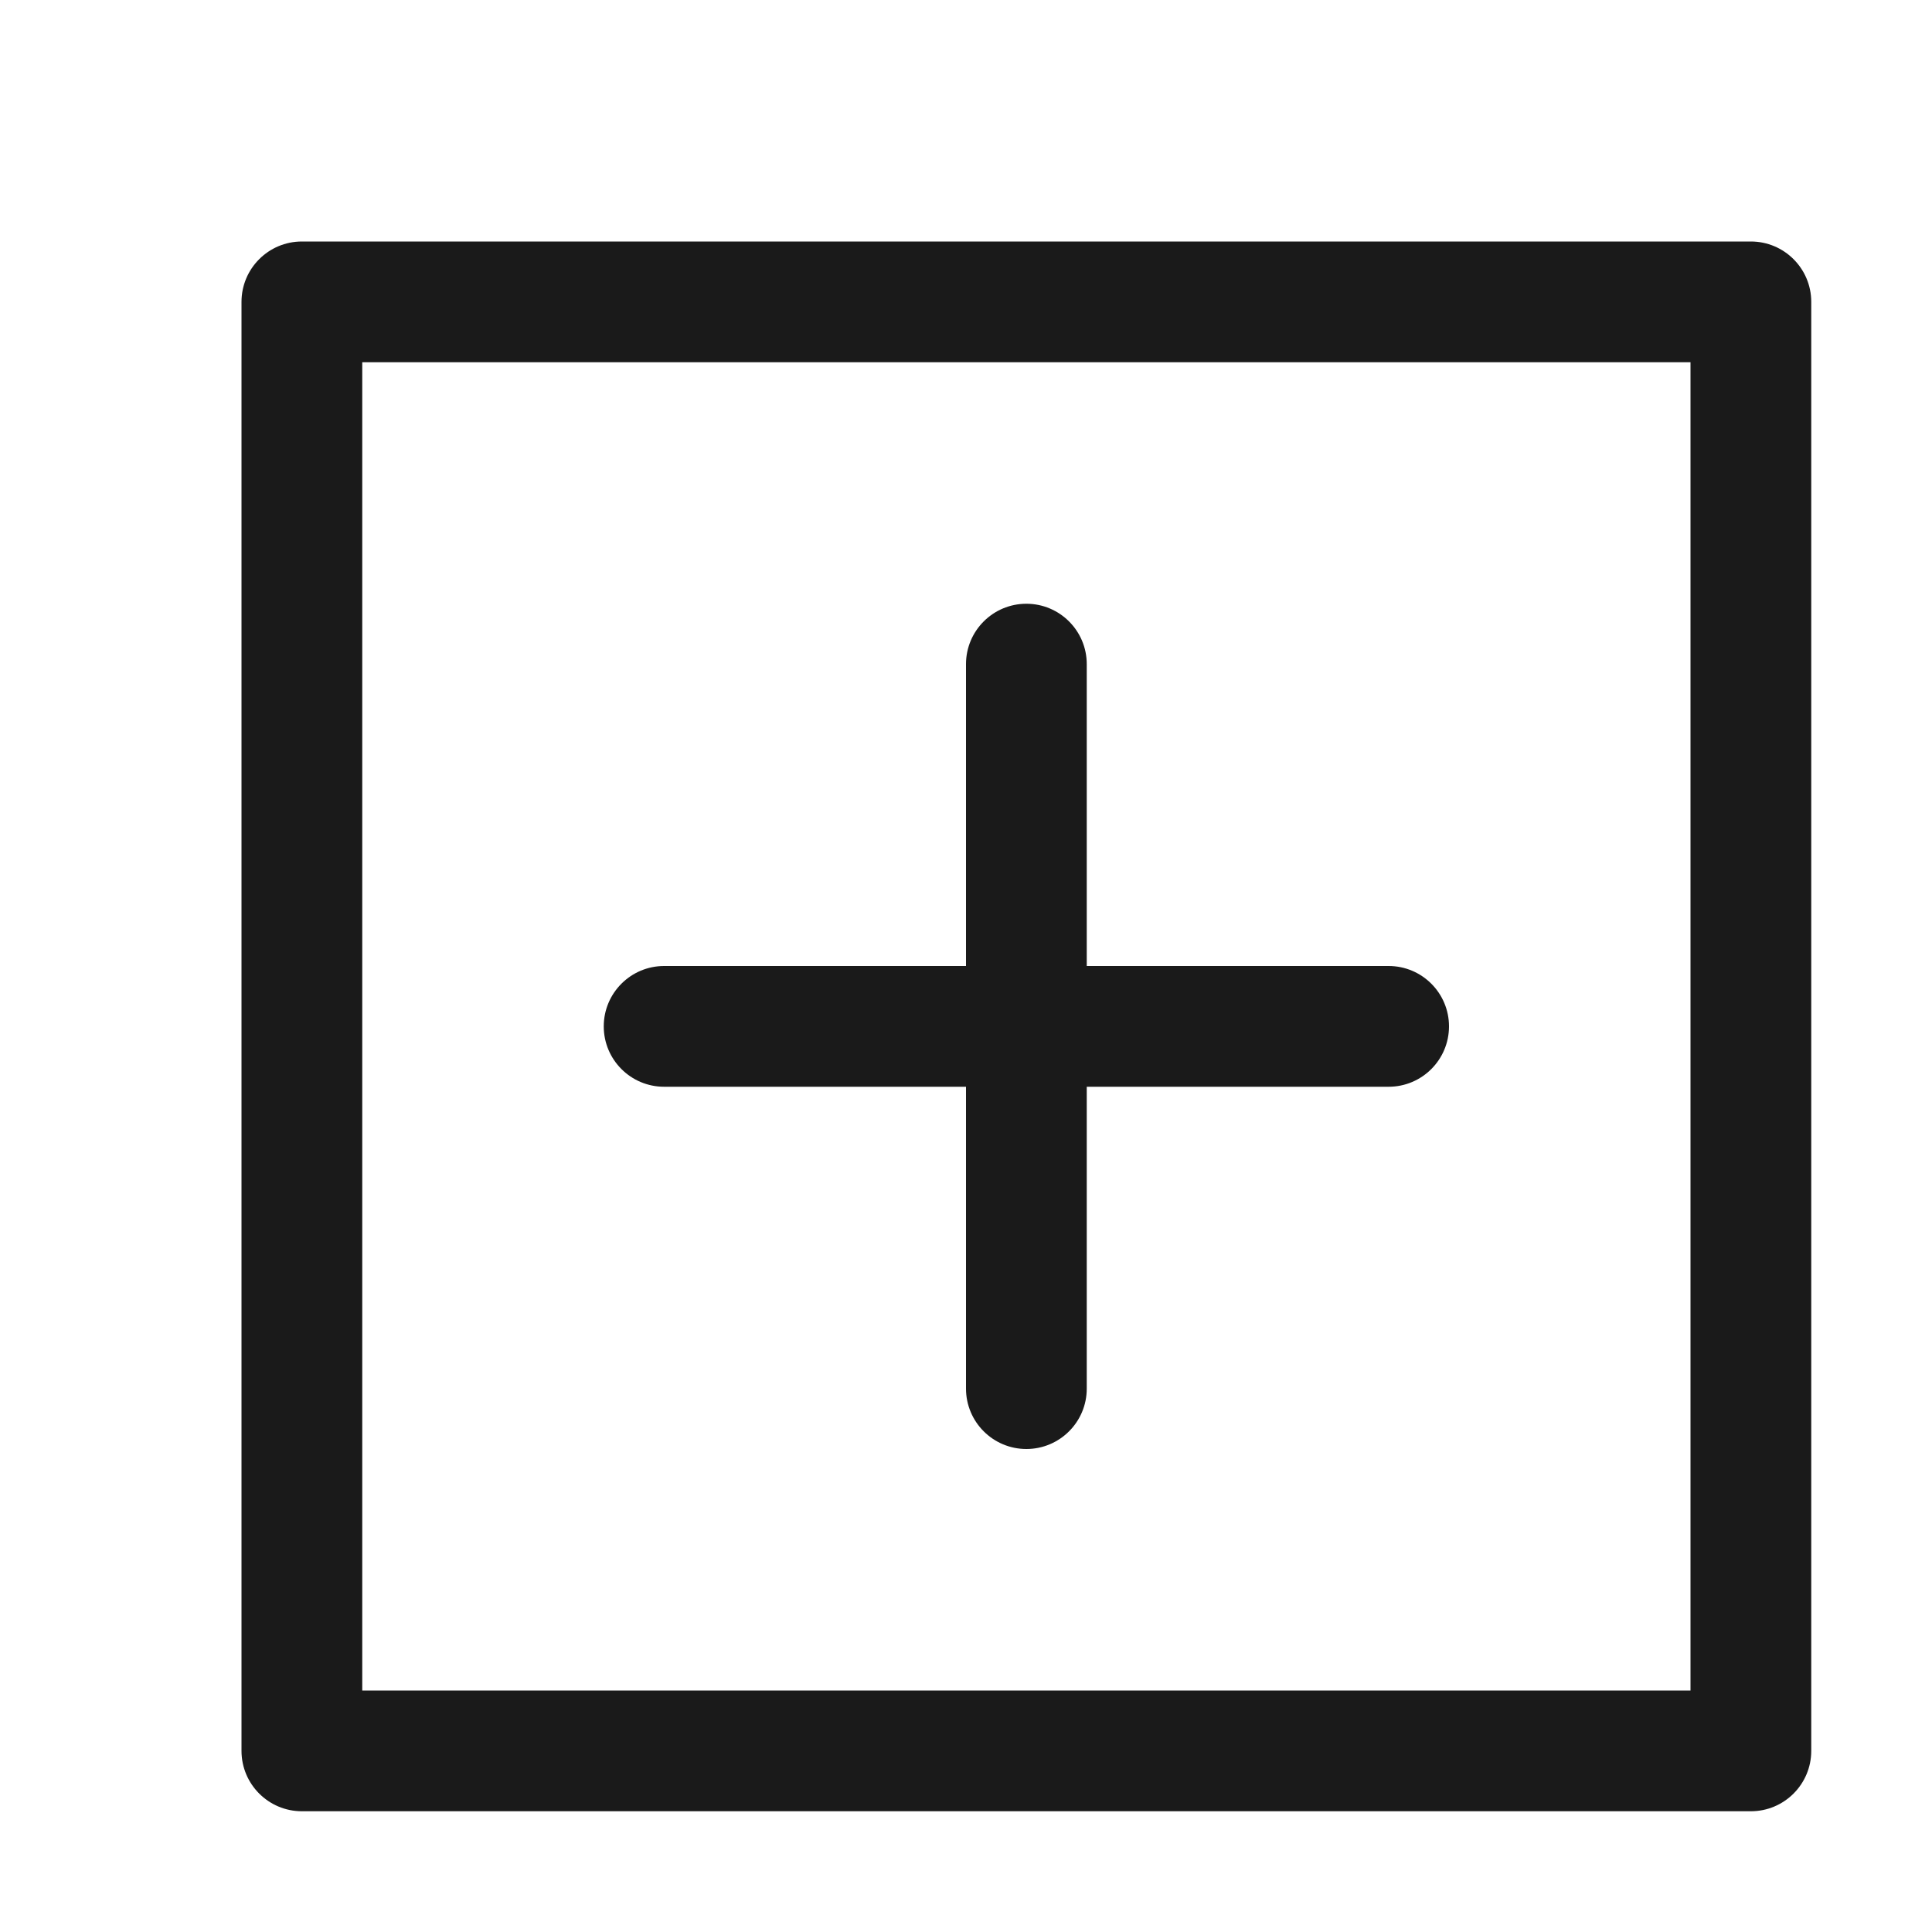
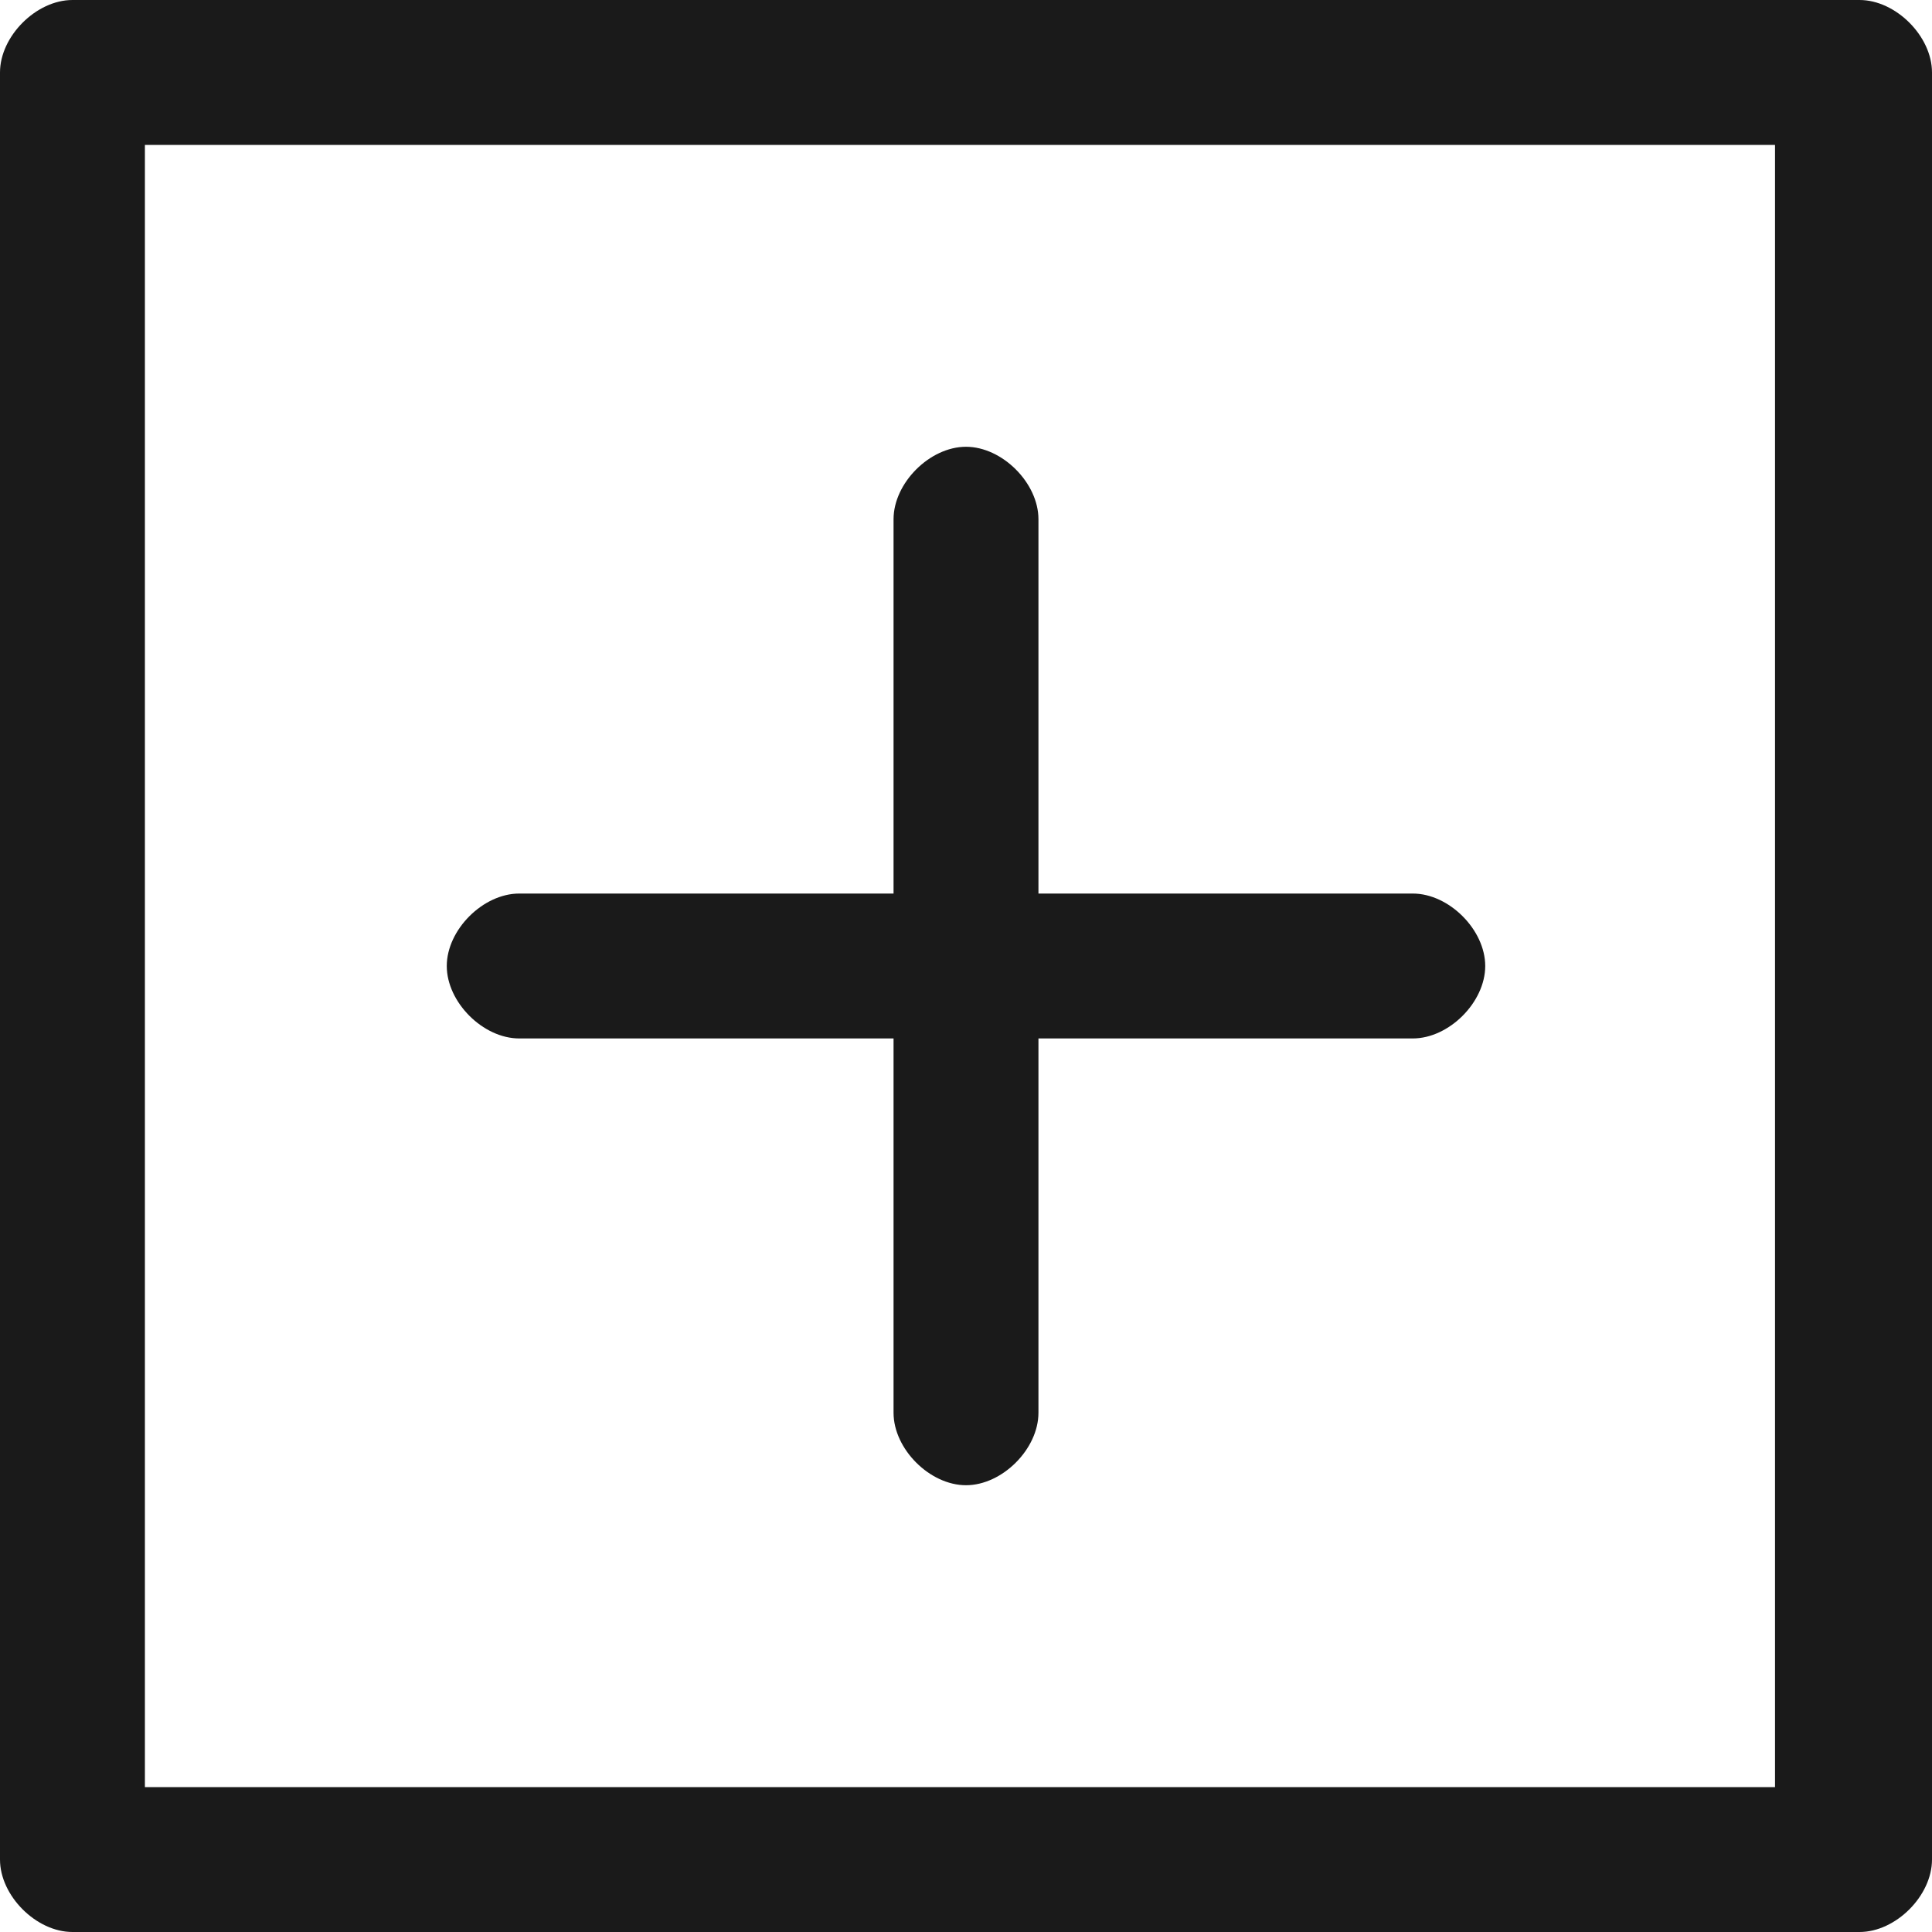
- <svg xmlns="http://www.w3.org/2000/svg" fill="#1A1A1A" version="1.1" x="0px" y="0px" viewBox="0 0 16 16" style="enable-background:new 0 0 16 16;" xml:space="preserve">
+ <svg xmlns="http://www.w3.org/2000/svg" version="1.1" id="Layer_1" x="0px" y="0px" viewBox="0 0 16 16" style="enable-background:new 0 0 16 16;" xml:space="preserve">
+   <style type="text/css">
+ 	.st0{fill:#1A1A1A;}
+ </style>
  <g>
-     <path d="M14.5,15h-12C2.224,15,2,14.776,2,14.5v-12C2,2.224,2.224,2,2.5,2h12C14.776,2,15,2.224,15,2.5v12   C15,14.776,14.776,15,14.5,15z M3,14h11V3H3V14z" />
-     <path d="M11.5,9h-6C5.224,9,5,8.776,5,8.5S5.224,8,5.5,8h6C11.776,8,12,8.224,12,8.5S11.776,9,11.5,9z" />
-     <path d="M8.5,12C8.224,12,8,11.776,8,11.5v-6C8,5.224,8.224,5,8.5,5S9,5.224,9,5.5v6C9,11.776,8.776,12,8.5,12z" />
+     <path class="st0" d="M15.4,16H0.6C0.3,16,0,15.7,0,15.4V0.6C0,0.3,0.3,0,0.6,0h14.8C15.7,0,16,0.3,16,0.6v14.8   C16,15.7,15.7,16,15.4,16z M1.2,14.8h13.5V1.2H1.2V14.8z" />
+     <path class="st0" d="M11.7,8.6H4.3C4,8.6,3.7,8.3,3.7,8S4,7.4,4.3,7.4h7.4c0.3,0,0.6,0.3,0.6,0.6S12,8.6,11.7,8.6z" />
+     <path class="st0" d="M8,12.3c-0.3,0-0.6-0.3-0.6-0.6V4.3C7.4,4,7.7,3.7,8,3.7S8.6,4,8.6,4.3v7.4C8.6,12,8.3,12.3,8,12.3z" />
  </g>
</svg>
